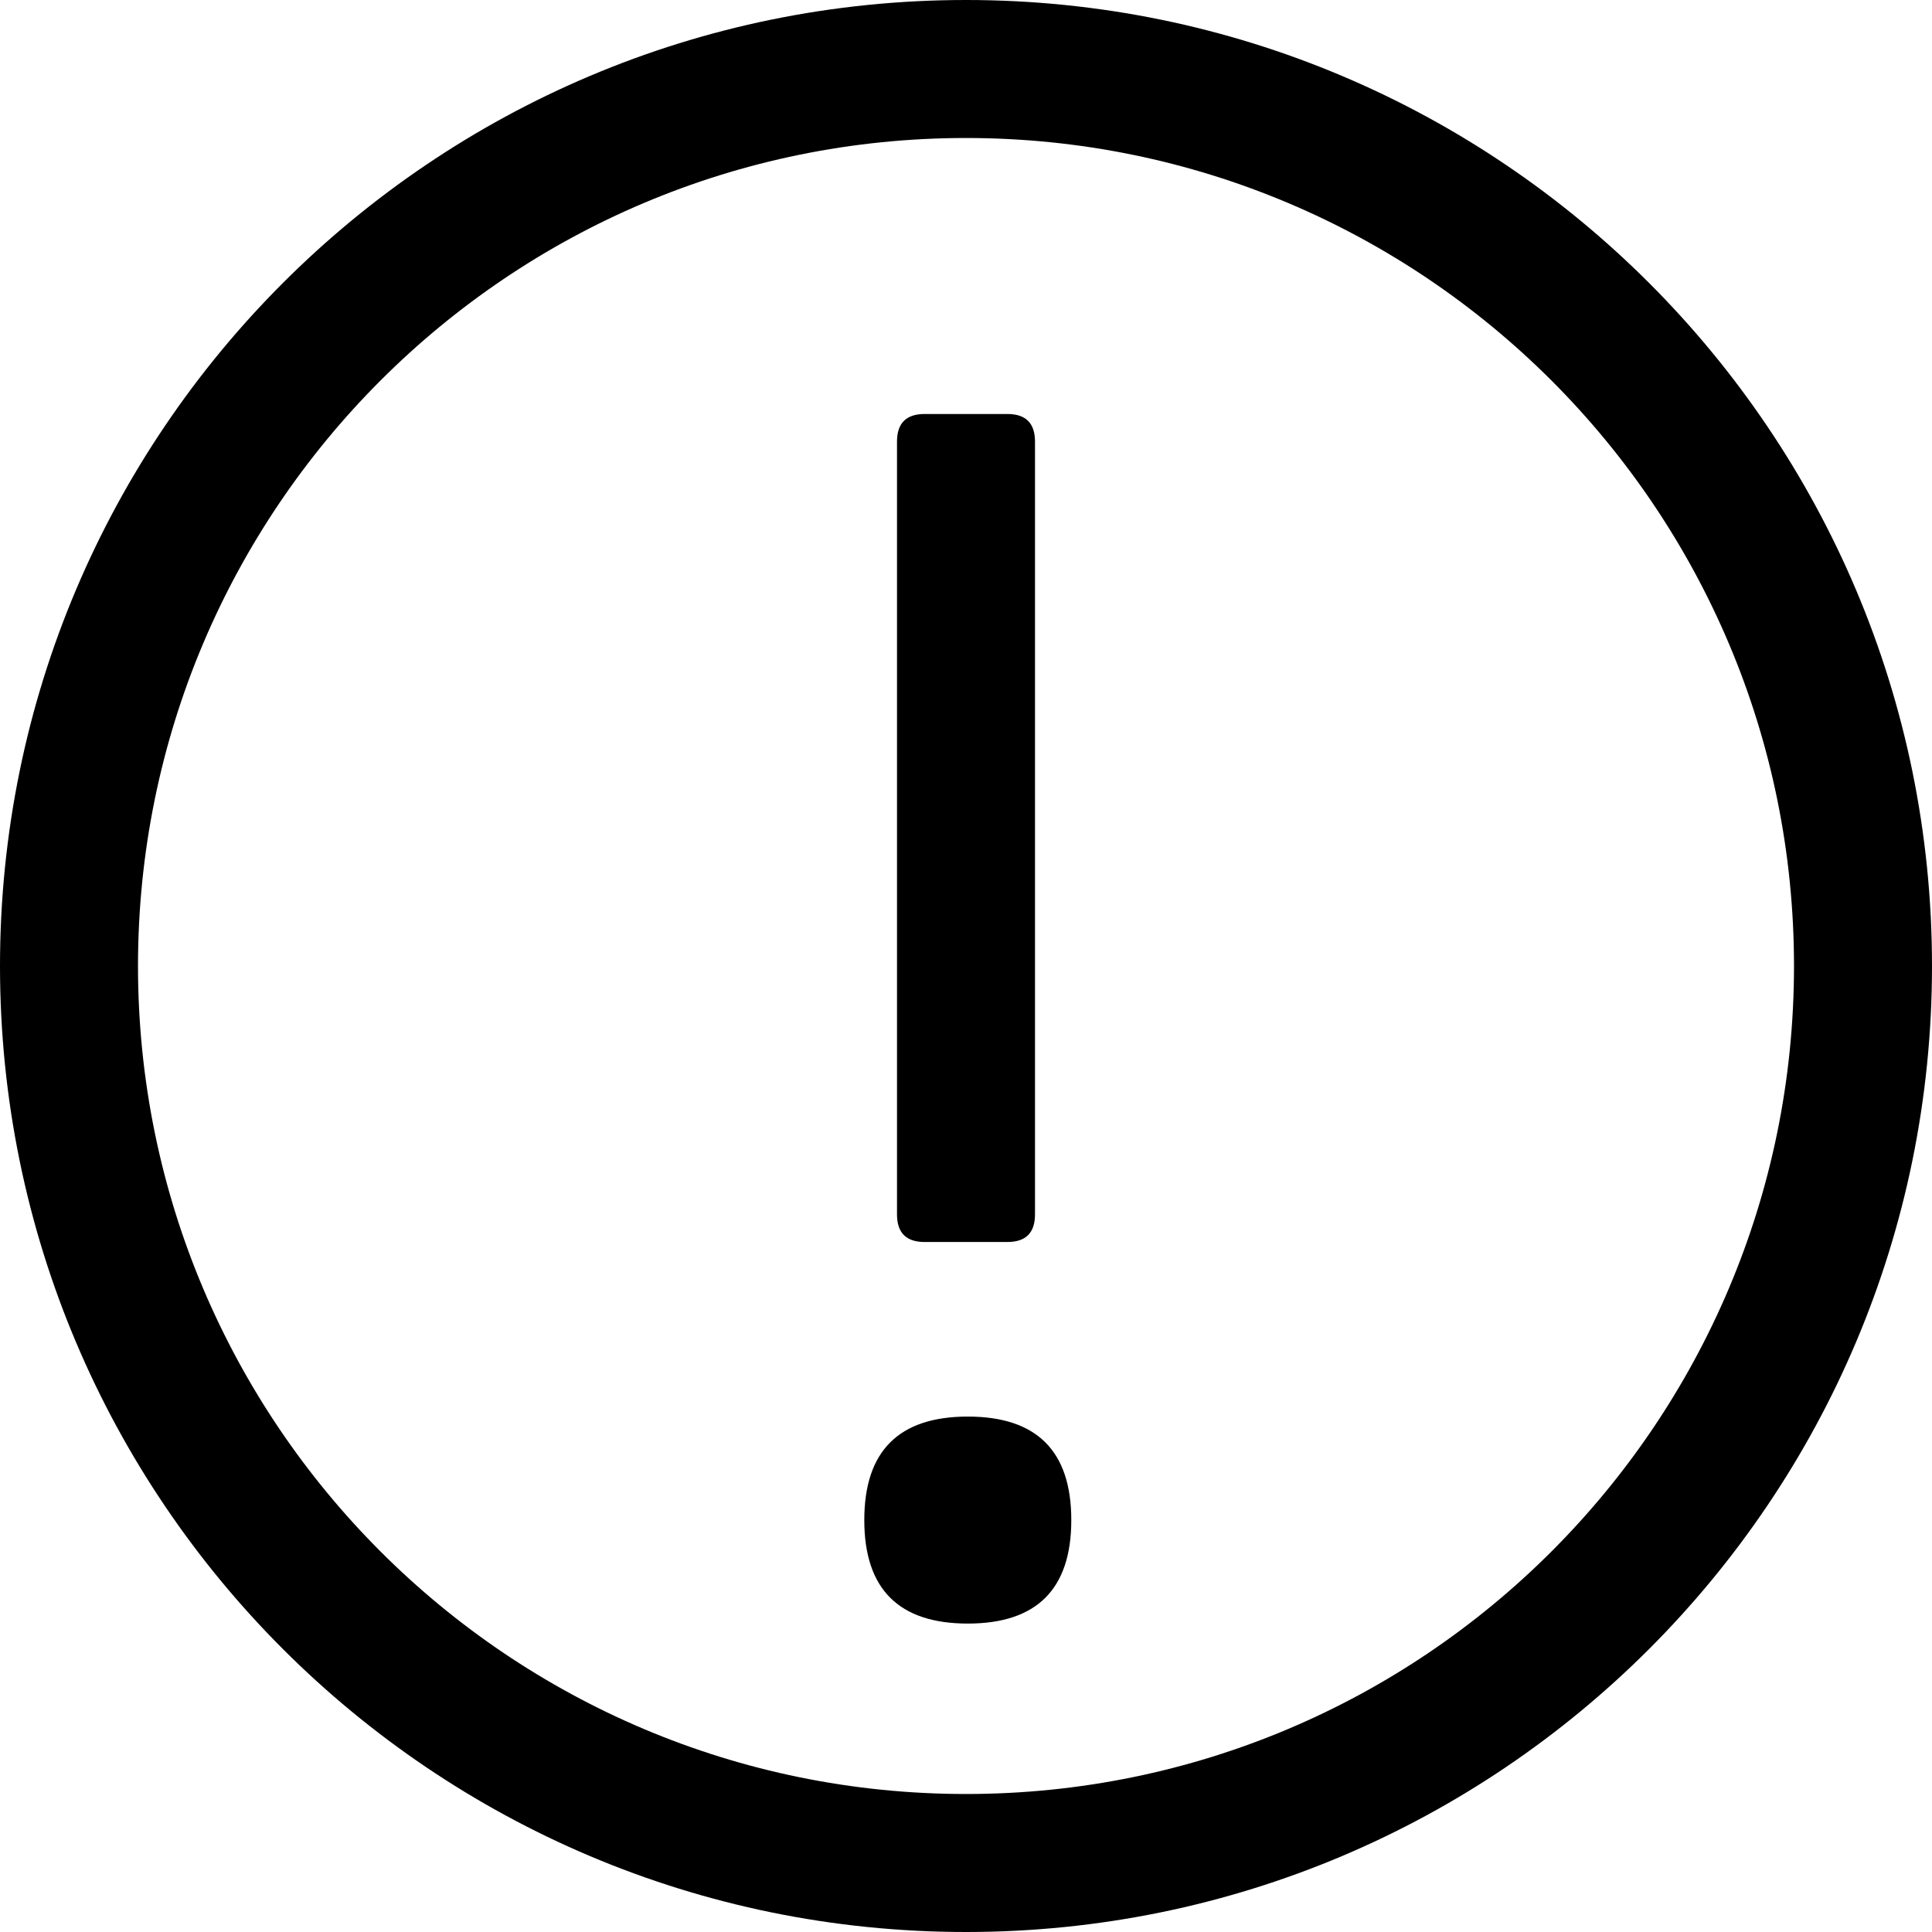
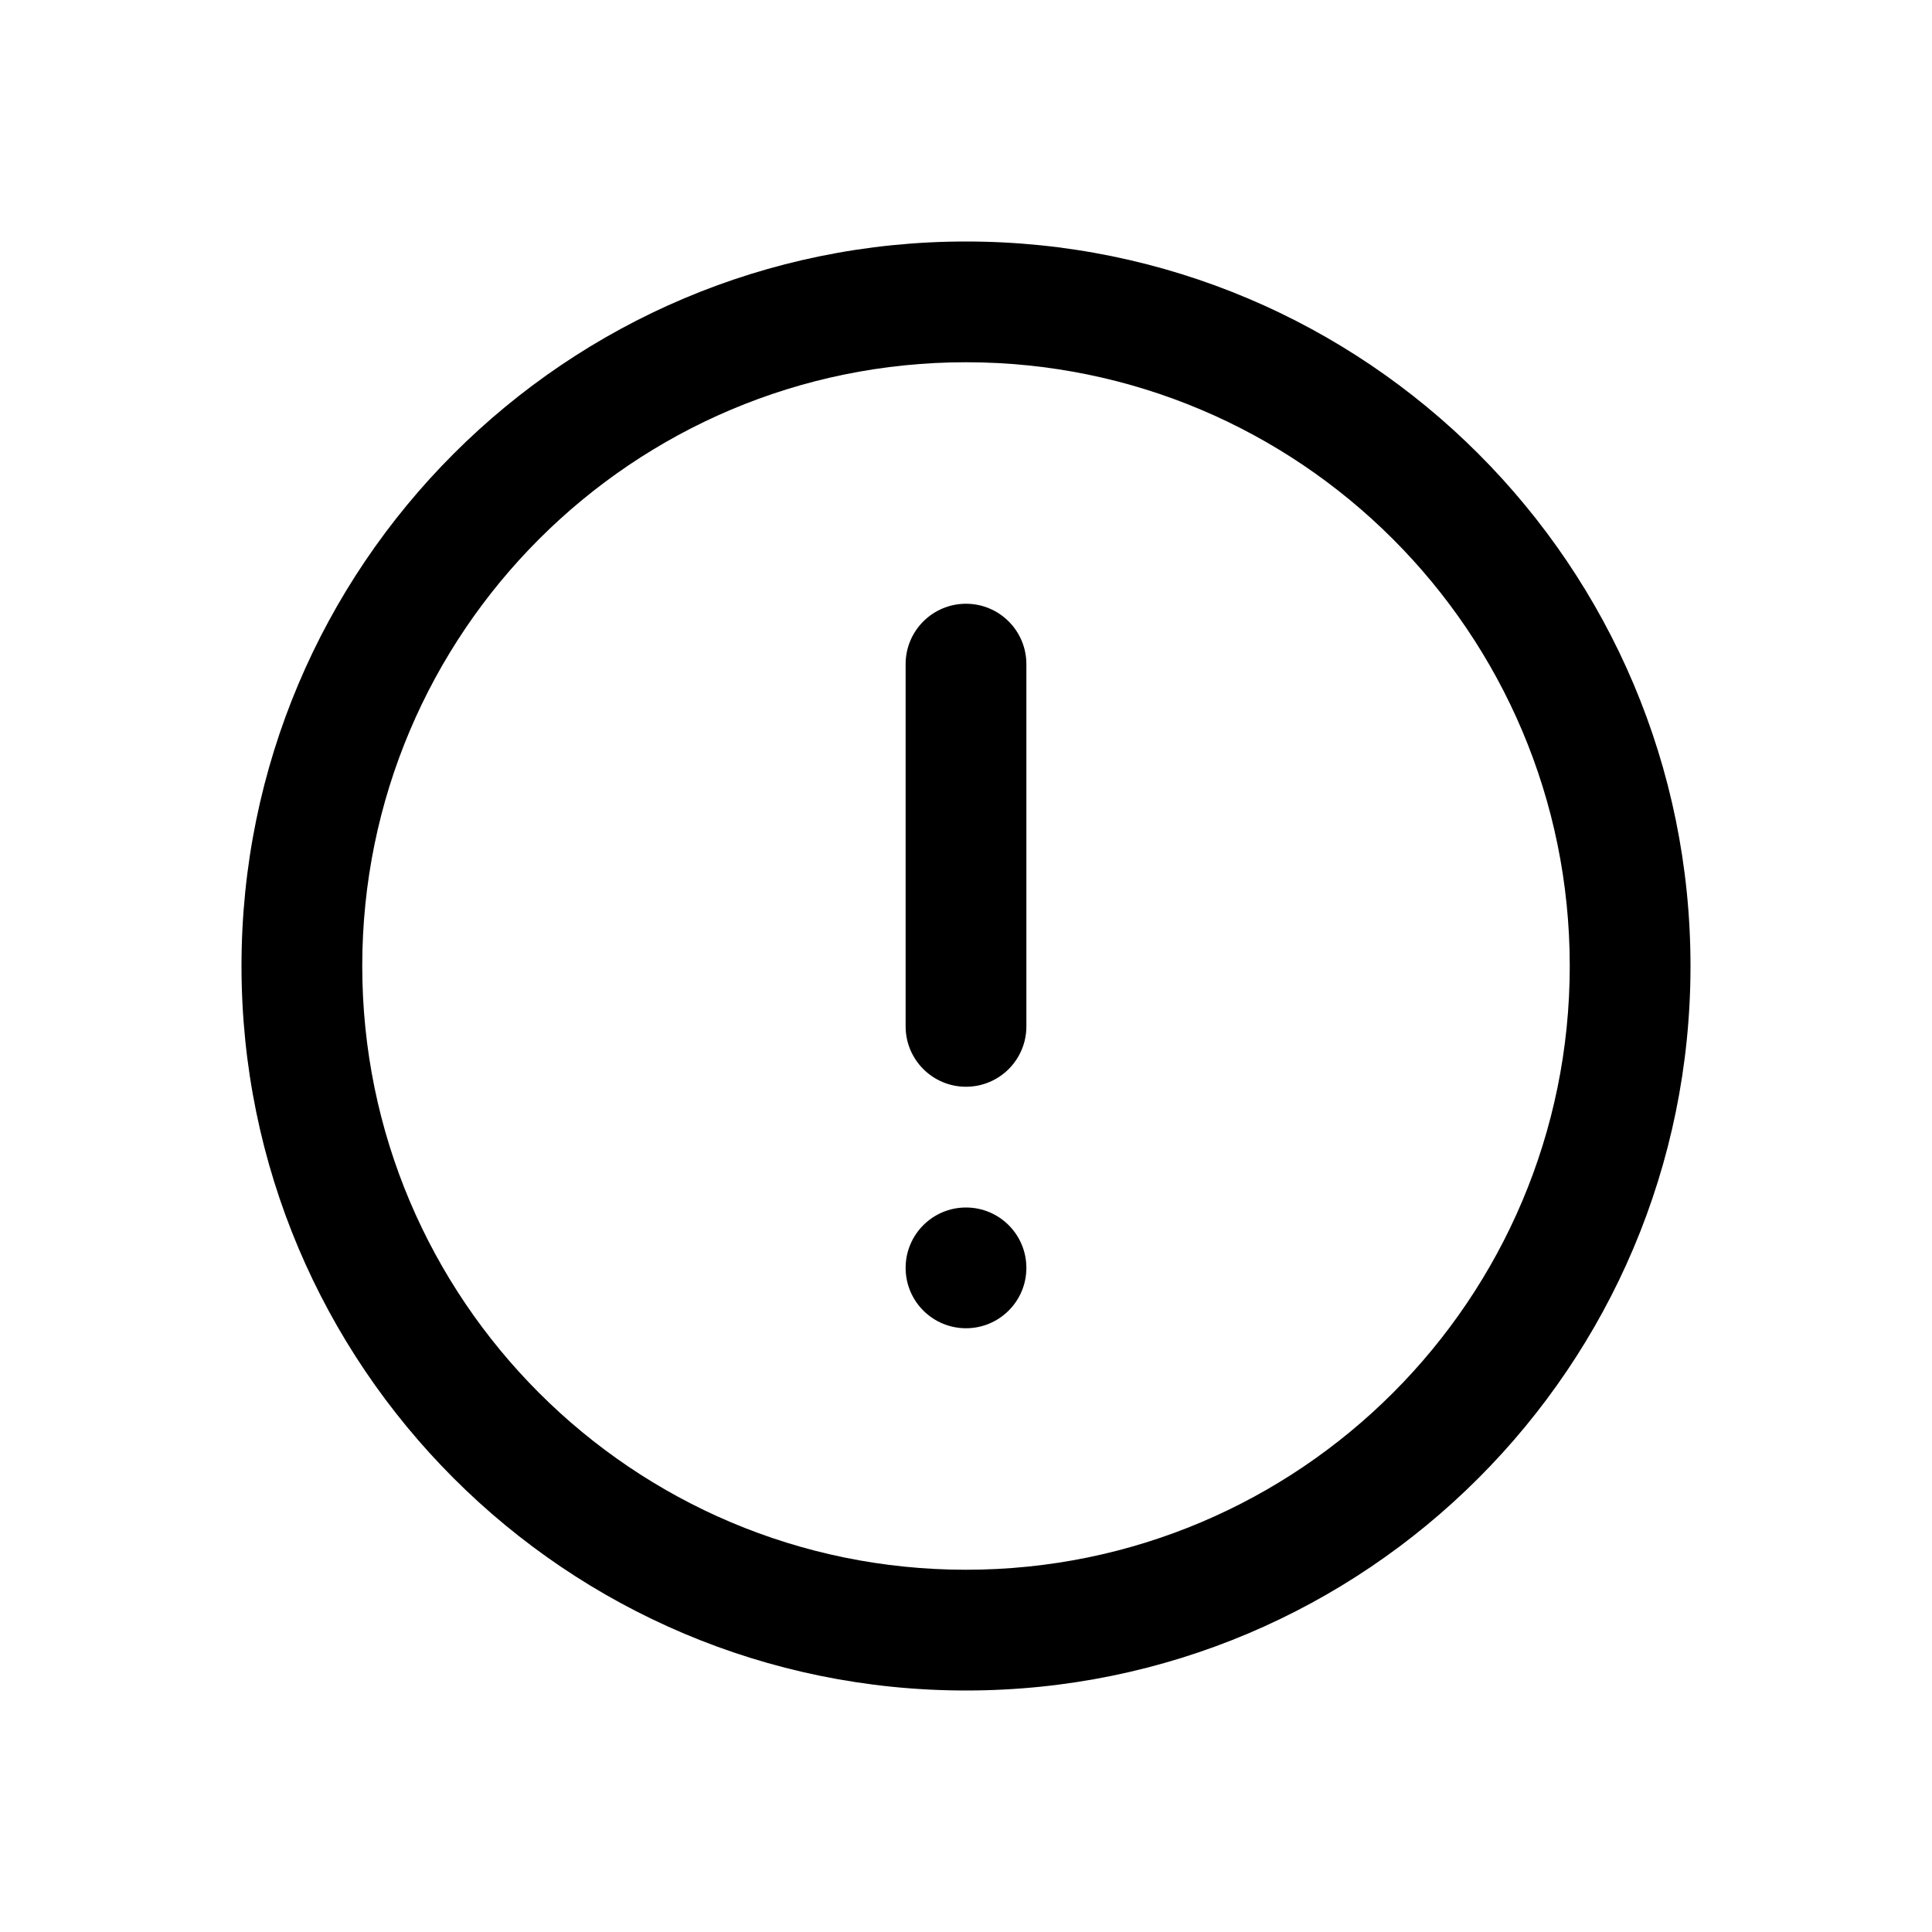
- <svg viewBox="64 64 896 896" focusable="false">
-   <path d="M512 64a448 448 0 1 1 0 896 448 448 0 0 1 0-896zm0 64a384 384 0 1 0 0 768 384 384 0 0 0 0-768zm-19.2 128h38.4q12.8 0 12.8 12.8v358.4q0 12.8-12.8 12.8h-38.4q-12.8 0-12.8-12.8V268.8q0-12.8 12.8-12.8Zm20.032 464.96q48 0 48 48t-48 48q-48 0-48-48t48-48Z" />
+ <svg viewBox="0 0 1024 1024" focusable="false">
+   <path d="M512 896a384 384 0 1 0 0-768 384 384 0 0 0 0 768zm0-64a320 320 0 1 1 0-640 320 320 0 0 1 0 640zm0-256a32 32 0 0 0 32-32V352a32 32 0 1 0-64 0v192a32 32 0 0 0 32 32zm0 128a32 32 0 1 0 0-64 32 32 0 0 0 0 64z" />
</svg>
